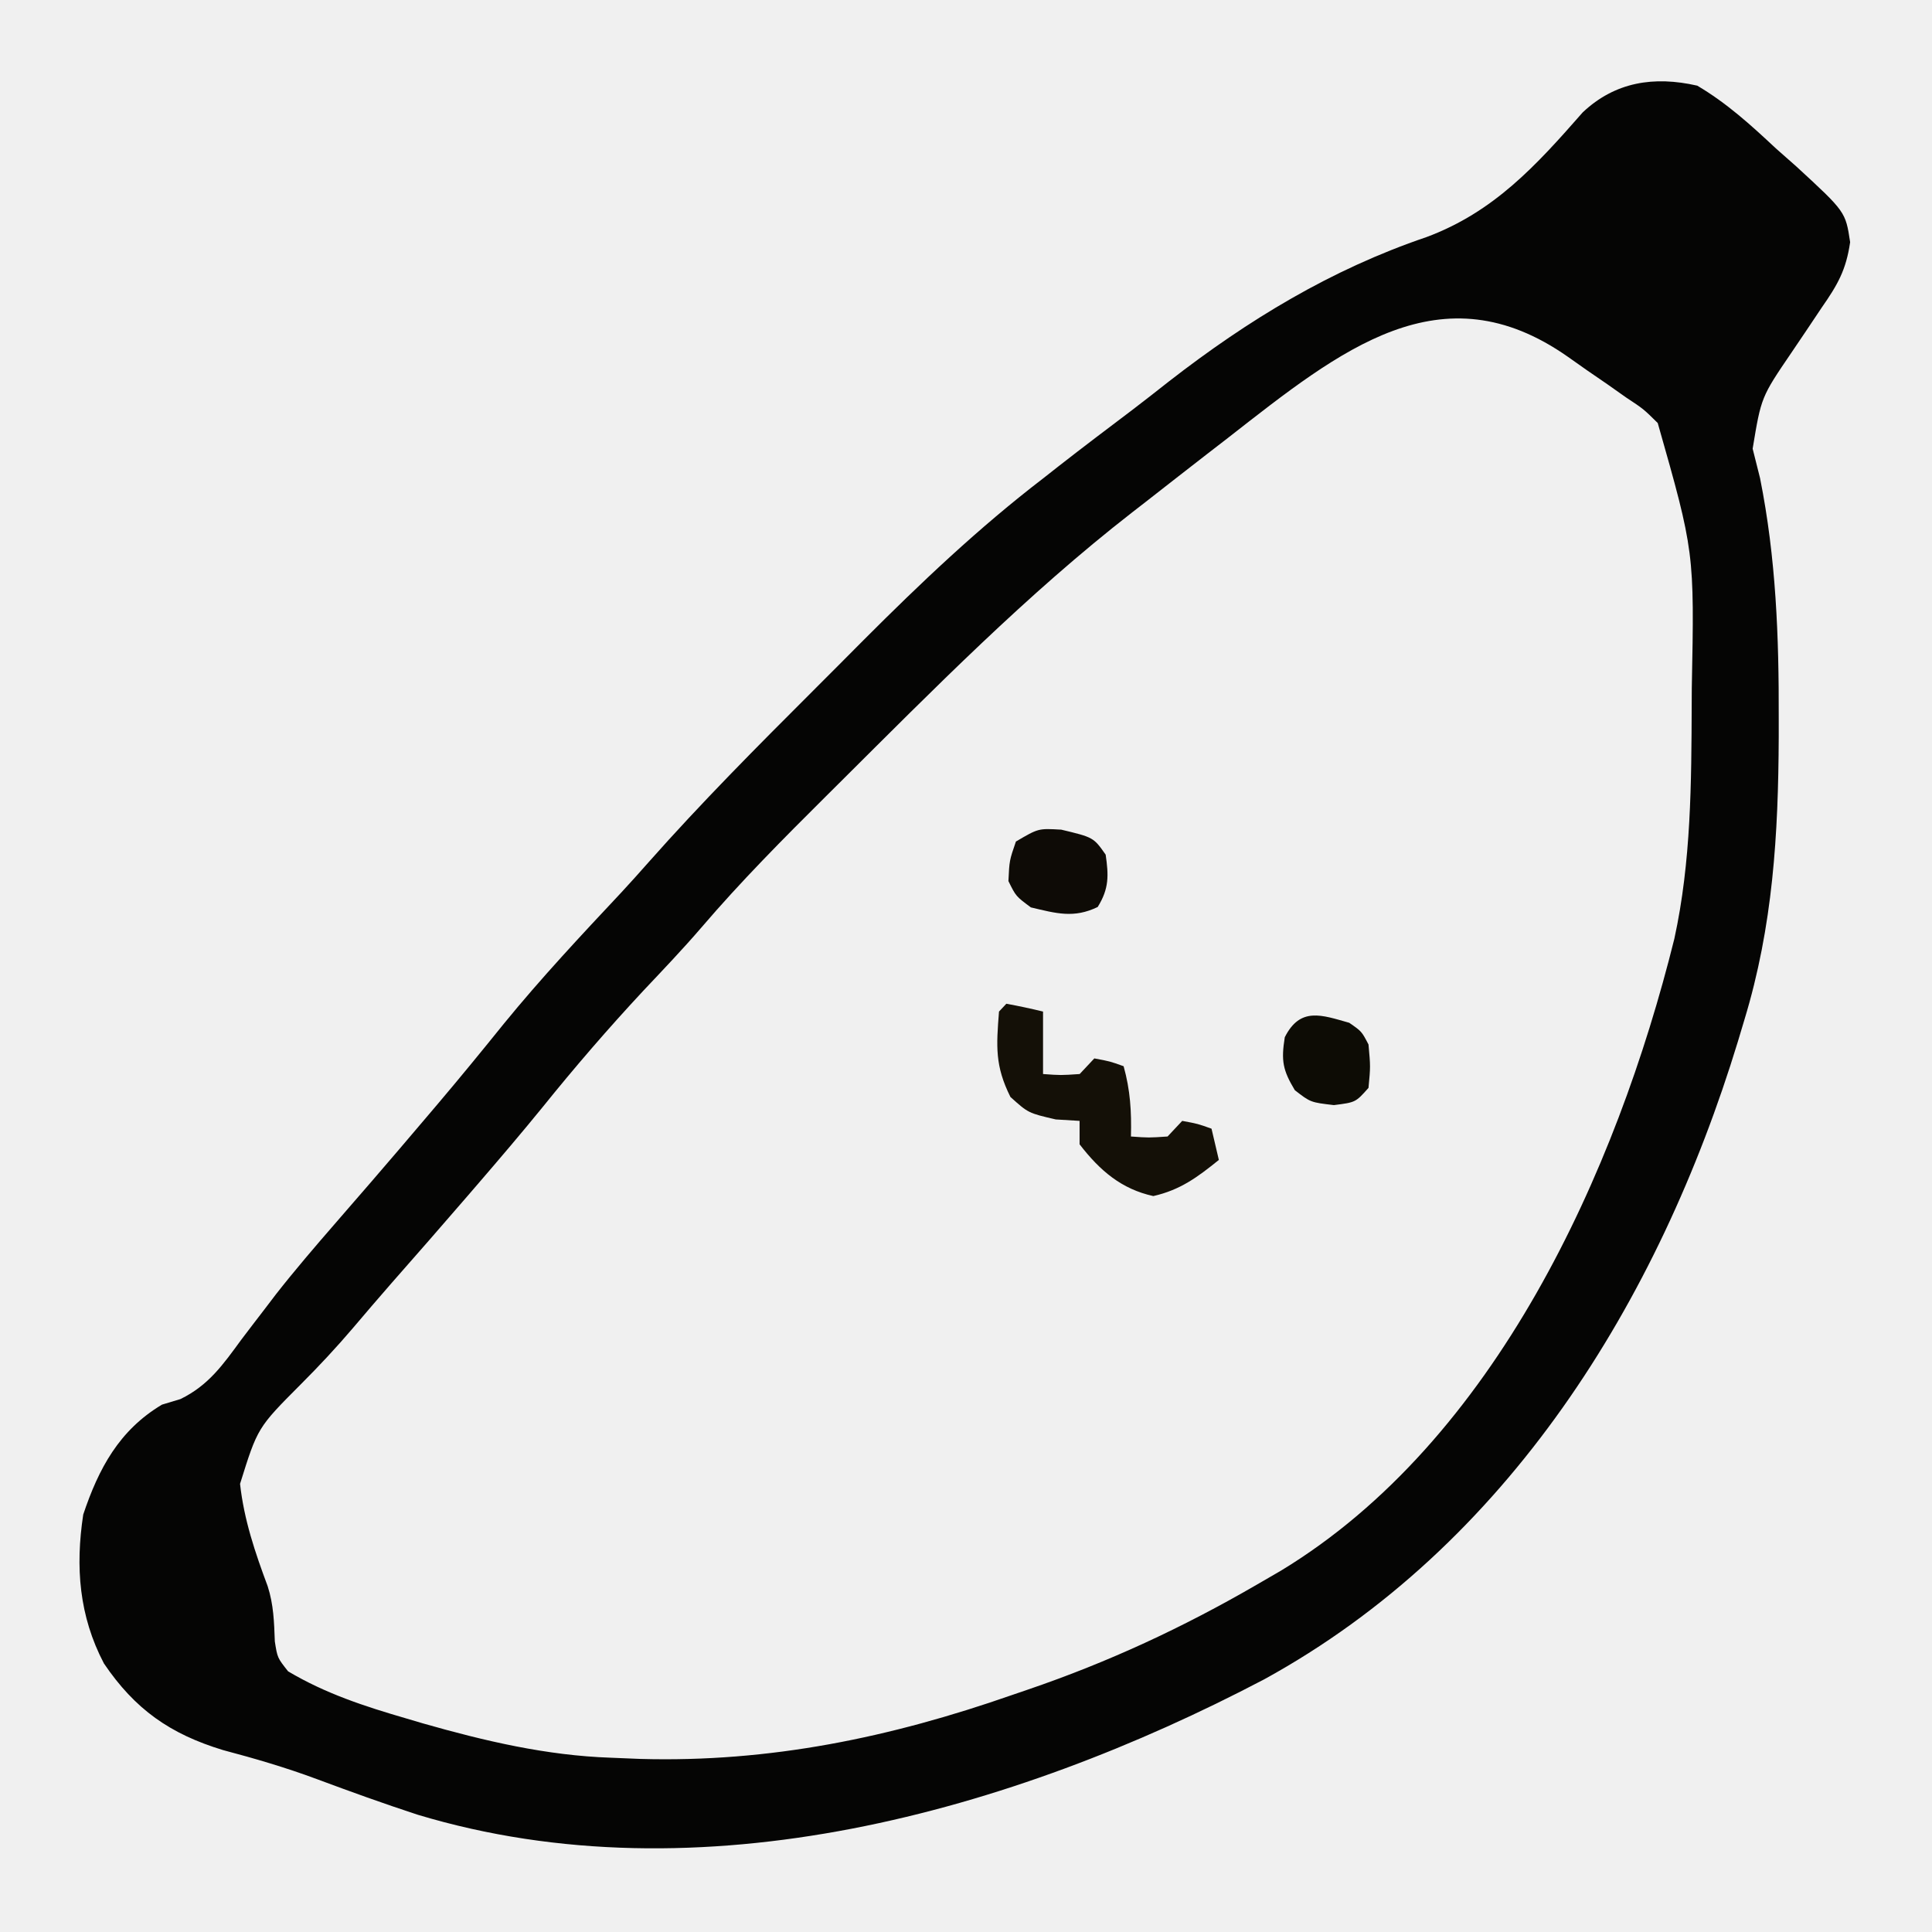
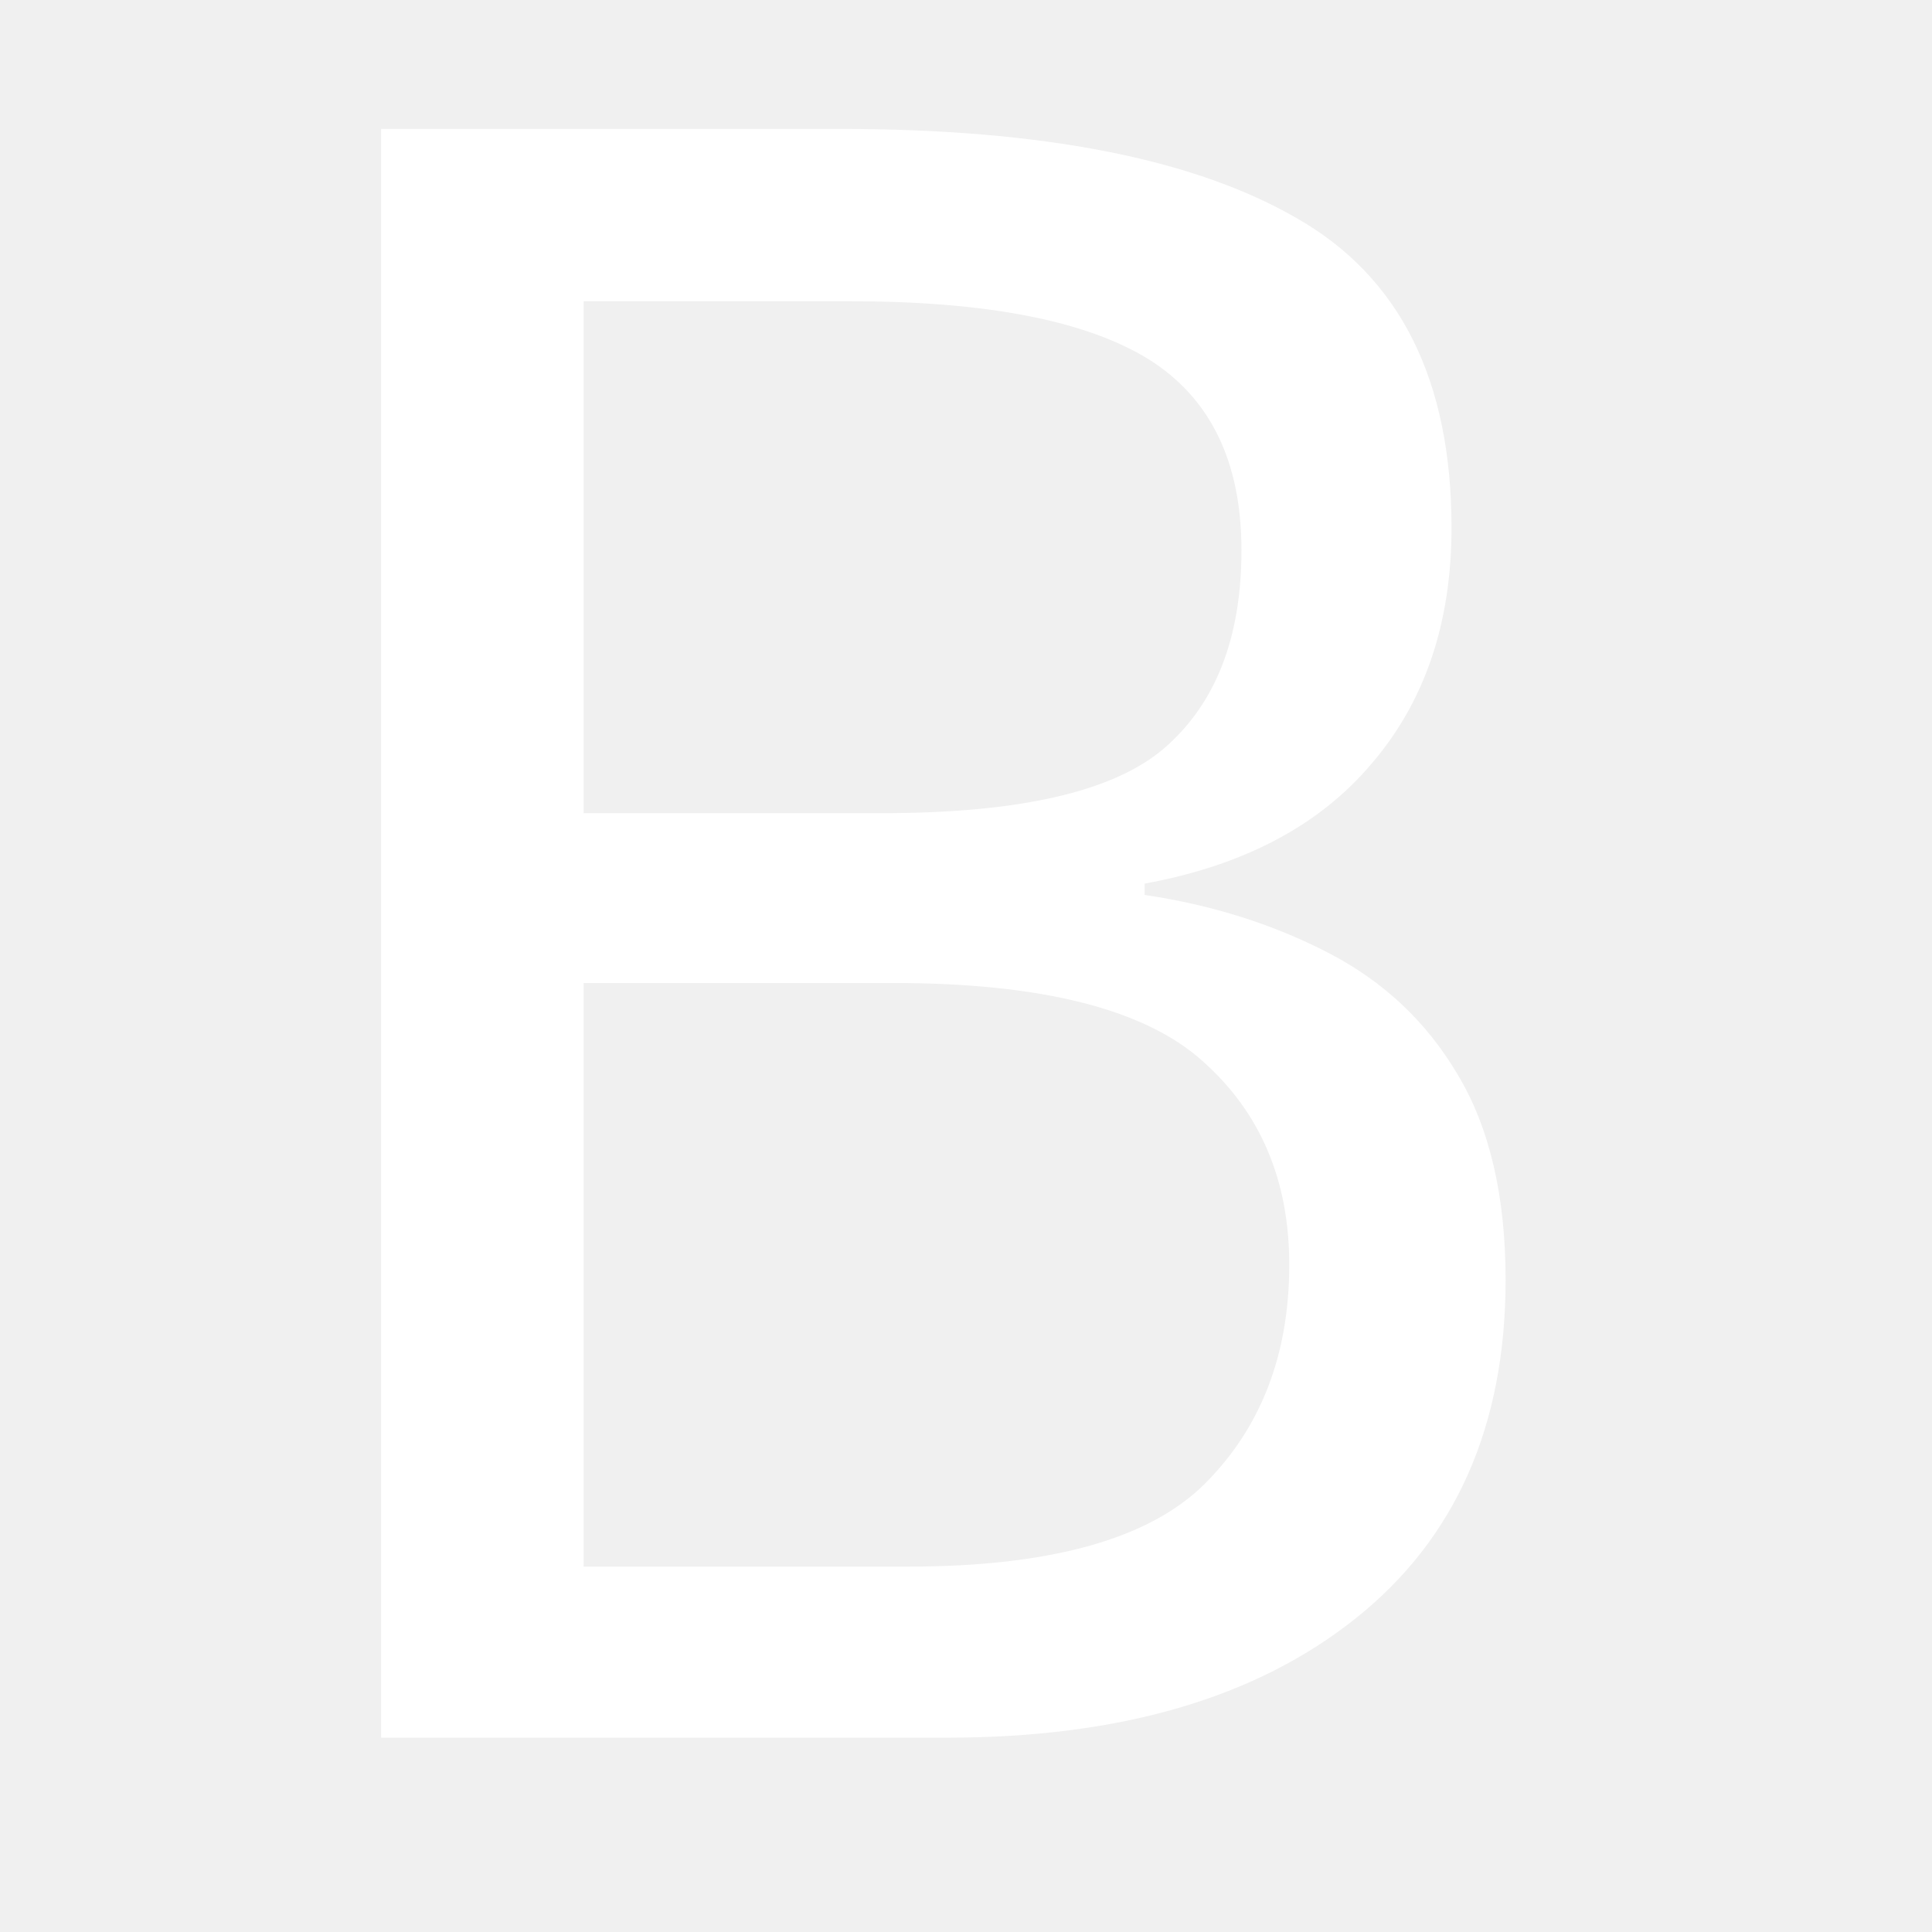
<svg xmlns="http://www.w3.org/2000/svg" width="24" height="24" version="1.1">
-   <g>
-     <path d="m-214.484,25.353c1.474,-0.007 2.948,-0.016 4.422,-0.027c3.951,-0.023 7.901,-0.014 11.851,0.002c4.167,0.013 8.334,0.001 12.501,-0.007c6.993,-0.009 13.986,0.003 20.98,0.027c8.044,0.027 16.087,0.018 24.13,-0.009c6.951,-0.023 13.902,-0.026 20.853,-0.013c4.132,0.008 8.263,0.009 12.395,-0.008c3.888,-0.015 7.775,-0.004 11.662,0.024c1.412,0.007 2.825,0.005 4.237,-0.006c19.046,-0.137 34.25,6.267 48.168,19.281c13.214,13.779 17.755,29.715 17.689,48.378c0.006,1.478 0.013,2.956 0.021,4.434c0.018,3.984 0.017,7.967 0.011,11.951c-0.003,3.34 0.003,6.679 0.009,10.019c0.014,7.886 0.013,15.772 0.001,23.658c-0.011,8.104 0.003,16.208 0.029,24.312c0.022,6.987 0.029,13.974 0.023,20.962c-0.003,4.16 -0.001,8.32 0.016,12.481c0.016,3.915 0.011,7.83 -0.007,11.746c-0.004,1.427 -0.001,2.853 0.01,4.279c0.13,19.021 -6.342,34.826 -19.681,48.358c-13.864,12.884 -29.711,17.599 -48.352,17.452c-1.474,0.007 -2.948,0.016 -4.422,0.027c-3.951,0.023 -7.901,0.014 -11.851,-0.002c-4.167,-0.013 -8.334,-0.001 -12.501,0.007c-6.993,0.009 -13.986,-0.003 -20.98,-0.027c-8.044,-0.027 -16.087,-0.018 -24.13,0.009c-6.951,0.023 -13.902,0.026 -20.853,0.013c-4.132,-0.008 -8.263,-0.009 -12.395,0.008c-3.888,0.015 -7.775,0.004 -11.662,-0.024c-1.412,-0.007 -2.825,-0.005 -4.237,0.006c-19.046,0.137 -34.25,-6.267 -48.168,-19.28c-13.214,-13.779 -17.755,-29.715 -17.689,-48.378c-0.006,-1.478 -0.013,-2.956 -0.021,-4.434c-0.018,-3.984 -0.017,-7.967 -0.011,-11.951c0.003,-3.34 -0.003,-6.679 -0.009,-10.019c-0.014,-7.886 -0.013,-15.772 -0.001,-23.658c0.011,-8.104 -0.003,-16.208 -0.029,-24.312c-0.022,-6.987 -0.029,-13.974 -0.023,-20.962c0.003,-4.16 0.001,-8.32 -0.016,-12.481c-0.016,-3.915 -0.011,-7.83 0.007,-11.746c0.004,-1.426 0.001,-2.853 -0.01,-4.279c-0.13,-19.021 6.342,-34.826 19.681,-48.358c13.864,-12.884 29.711,-17.599 48.352,-17.452z" fill="#FEFEFE" id="svg_1" />
-     <path stroke="null" d="m21.082,1.063c0.368,0.217 0.667,0.489 0.978,0.78c0.127,0.112 0.127,0.112 0.257,0.227c0.609,0.561 0.609,0.561 0.666,0.938c-0.05,0.347 -0.155,0.529 -0.355,0.816c-0.062,0.093 -0.124,0.185 -0.188,0.281c-0.061,0.09 -0.122,0.181 -0.185,0.274c-0.377,0.554 -0.377,0.554 -0.483,1.195c0.03,0.121 0.061,0.241 0.092,0.366c0.199,0.995 0.235,1.97 0.232,2.981c-0,0.078 -0,0.155 -0,0.235c-0.005,1.21 -0.072,2.349 -0.427,3.514c-0.026,0.088 -0.052,0.176 -0.08,0.267c-0.983,3.224 -2.861,6.266 -5.886,7.925c-3.135,1.646 -7.011,2.738 -10.515,1.681c-0.422,-0.138 -0.838,-0.288 -1.254,-0.443c-0.384,-0.143 -0.768,-0.255 -1.164,-0.36c-0.658,-0.2 -1.093,-0.506 -1.479,-1.076c-0.309,-0.589 -0.356,-1.198 -0.257,-1.85c0.192,-0.573 0.447,-1.048 0.978,-1.365c0.076,-0.023 0.151,-0.045 0.229,-0.069c0.35,-0.17 0.531,-0.43 0.755,-0.736c0.095,-0.125 0.189,-0.249 0.285,-0.373c0.049,-0.064 0.097,-0.127 0.147,-0.193c0.236,-0.301 0.484,-0.59 0.735,-0.879c0.049,-0.056 0.098,-0.113 0.148,-0.171c0.098,-0.113 0.196,-0.226 0.294,-0.339c0.235,-0.272 0.468,-0.545 0.701,-0.82c0.045,-0.052 0.089,-0.105 0.135,-0.159c0.277,-0.327 0.549,-0.659 0.818,-0.993c0.462,-0.566 0.958,-1.096 1.457,-1.628c0.115,-0.124 0.228,-0.25 0.34,-0.377c0.654,-0.739 1.348,-1.436 2.046,-2.133c0.208,-0.207 0.414,-0.415 0.621,-0.623c0.716,-0.717 1.434,-1.399 2.24,-2.017c0.06,-0.047 0.121,-0.095 0.183,-0.144c0.308,-0.241 0.62,-0.476 0.932,-0.712c0.149,-0.114 0.296,-0.229 0.443,-0.345c0.983,-0.764 2.016,-1.391 3.197,-1.792c0.838,-0.311 1.363,-0.888 1.943,-1.55c0.404,-0.381 0.888,-0.453 1.418,-0.333zm-5.819,4.37c-0.135,0.104 -0.135,0.104 -0.272,0.21c-0.252,0.195 -0.503,0.392 -0.754,0.588c-0.086,0.067 -0.086,0.067 -0.174,0.135c-1.306,1.016 -2.469,2.199 -3.639,3.363c-0.053,0.053 -0.106,0.105 -0.161,0.16c-0.533,0.53 -1.061,1.061 -1.55,1.633c-0.232,0.27 -0.478,0.527 -0.722,0.786c-0.436,0.468 -0.85,0.948 -1.251,1.446c-0.258,0.317 -0.523,0.628 -0.79,0.938c-0.049,0.057 -0.098,0.114 -0.149,0.173c-0.312,0.362 -0.627,0.722 -0.943,1.081c-0.16,0.183 -0.318,0.368 -0.475,0.553c-0.207,0.243 -0.422,0.473 -0.648,0.699c-0.535,0.537 -0.535,0.537 -0.753,1.235c0.049,0.446 0.187,0.853 0.343,1.271c0.074,0.229 0.08,0.446 0.089,0.686c0.032,0.204 0.032,0.204 0.165,0.372c0.464,0.276 0.951,0.435 1.467,0.585c0.068,0.02 0.136,0.04 0.206,0.061c0.768,0.219 1.536,0.4 2.336,0.427c0.121,0.005 0.242,0.01 0.367,0.015c1.611,0.045 3.106,-0.266 4.62,-0.795c0.097,-0.033 0.097,-0.033 0.196,-0.067c0.999,-0.341 1.922,-0.77 2.835,-1.299c0.101,-0.059 0.202,-0.117 0.307,-0.178c2.662,-1.615 4.167,-4.954 4.886,-7.848c0.21,-0.961 0.212,-1.937 0.216,-2.916c0,-0.065 0.001,-0.131 0.001,-0.198c0.033,-1.691 0.033,-1.691 -0.423,-3.294c-0.177,-0.175 -0.177,-0.175 -0.394,-0.318c-0.077,-0.055 -0.155,-0.11 -0.235,-0.166c-0.121,-0.083 -0.121,-0.083 -0.245,-0.168c-0.081,-0.057 -0.161,-0.113 -0.244,-0.172c-1.573,-1.102 -2.82,-0.085 -4.211,1.001z" fill="#050504" id="svg_4" />
-     <path stroke="null" d="m12.502,12.469c0.153,0.028 0.304,0.06 0.455,0.097c0,0.256 0,0.512 0,0.776c0.22,0.016 0.22,0.016 0.455,0c0.06,-0.064 0.12,-0.128 0.182,-0.194c0.194,0.036 0.194,0.036 0.364,0.097c0.083,0.298 0.099,0.563 0.091,0.873c0.22,0.016 0.22,0.016 0.455,0c0.06,-0.064 0.12,-0.128 0.182,-0.194c0.194,0.036 0.194,0.036 0.364,0.097c0.03,0.128 0.06,0.256 0.091,0.388c-0.269,0.218 -0.481,0.373 -0.814,0.449c-0.393,-0.086 -0.662,-0.313 -0.916,-0.643c0,-0.096 0,-0.192 0,-0.291c-0.098,-0.006 -0.195,-0.012 -0.296,-0.018c-0.341,-0.079 -0.341,-0.079 -0.563,-0.279c-0.193,-0.387 -0.176,-0.627 -0.142,-1.061c0.03,-0.032 0.06,-0.064 0.091,-0.097z" fill="#141007" id="svg_10" />
-     <path stroke="null" d="m13.178,10.305c0.406,0.097 0.406,0.097 0.557,0.312c0.037,0.257 0.044,0.42 -0.099,0.65c-0.296,0.143 -0.513,0.08 -0.83,0.005c-0.186,-0.138 -0.186,-0.138 -0.279,-0.327c0.012,-0.256 0.012,-0.256 0.093,-0.491c0.279,-0.164 0.279,-0.164 0.557,-0.148z" fill="#0E0B06" id="svg_12" />
-     <path stroke="null" d="m16.76,12.705c0.155,0.107 0.155,0.107 0.24,0.27c0.025,0.275 0.025,0.275 0,0.539c-0.16,0.18 -0.16,0.18 -0.43,0.214c-0.29,-0.034 -0.29,-0.034 -0.485,-0.185c-0.149,-0.248 -0.172,-0.364 -0.125,-0.658c0.192,-0.382 0.462,-0.275 0.799,-0.18z" fill="#0D0C05" id="svg_13" />
-     <path fill="none" id="svg_24" d="m82.803,-44.32c0,0 -0.026,-0.32 -2,0c-6.243,1.013 -13.115,3.539 -22,6c-6.095,1.688 -7.293,3.293 -8,4c-0.707,0.707 -3,2 -5,6c-2,4 -4.714,9.212 -7,12c-0.897,1.094 -1.77,3.027 -2,4c-0.514,2.176 -2.535,3.311 -4,5c-2.072,2.389 -2.144,3.934 -3,6c-1.21,2.922 -3.639,5.443 -6,7c-4.496,2.964 -5,4 -8,5c-3,1 -6.703,3.541 -10,5c-3.771,1.668 -6.882,2.19 -10,4c-1.934,1.122 -3.586,2.586 -5,4c-0.707,0.707 -2.043,-0.29 -3,0c-3.451,1.045 -4.474,3.149 -5,4c-1.176,1.902 -3.617,2.076 -4,3c-0.541,1.307 -2.346,0.705 -4,3c-2.615,3.628 -3.056,6.237 -4,8c-1.701,3.179 -4.173,2.853 -5,4c-1.307,1.814 -2,3 -3,4c-2,2 -4,4 -6,7c-2,3 -3.391,6.77 -7,9c-2.69,1.663 -5,2 -7,4c0,0 -1.007,0.878 -2,1c-4.092,0.504 -9.962,3.245 -22,5c-7.978,1.163 -11,1 -13,1c-1,0 -2,0 -5,0l-3,0l-1,0" />
-     <path fill="none" id="svg_25" d="m-32.513,30.394c0,-1 0.795,-2.116 2,-4c3.451,-5.394 10.928,-12.1 22,-20c9.936,-7.09 16.08,-12.376 20,-14c0.924,-0.383 1,0 2,-1c1,-1 5.212,-3.714 8,-6c3.281,-2.69 5,-5 7,-8l2,-1l2,-2" />
-     <path id="svg_28" d="m83.665,9" opacity="NaN" stroke="null" fill="#050504" />
+   <g id="Layer_1">
+     <text stroke="#000" xml:space="preserve" text-anchor="start" font-family="'Archivo'" font-size="28" id="svg_4" y="21.589" x="2.016" stroke-width="0" fill="#ffffff">B</text>
  </g>
</svg>
